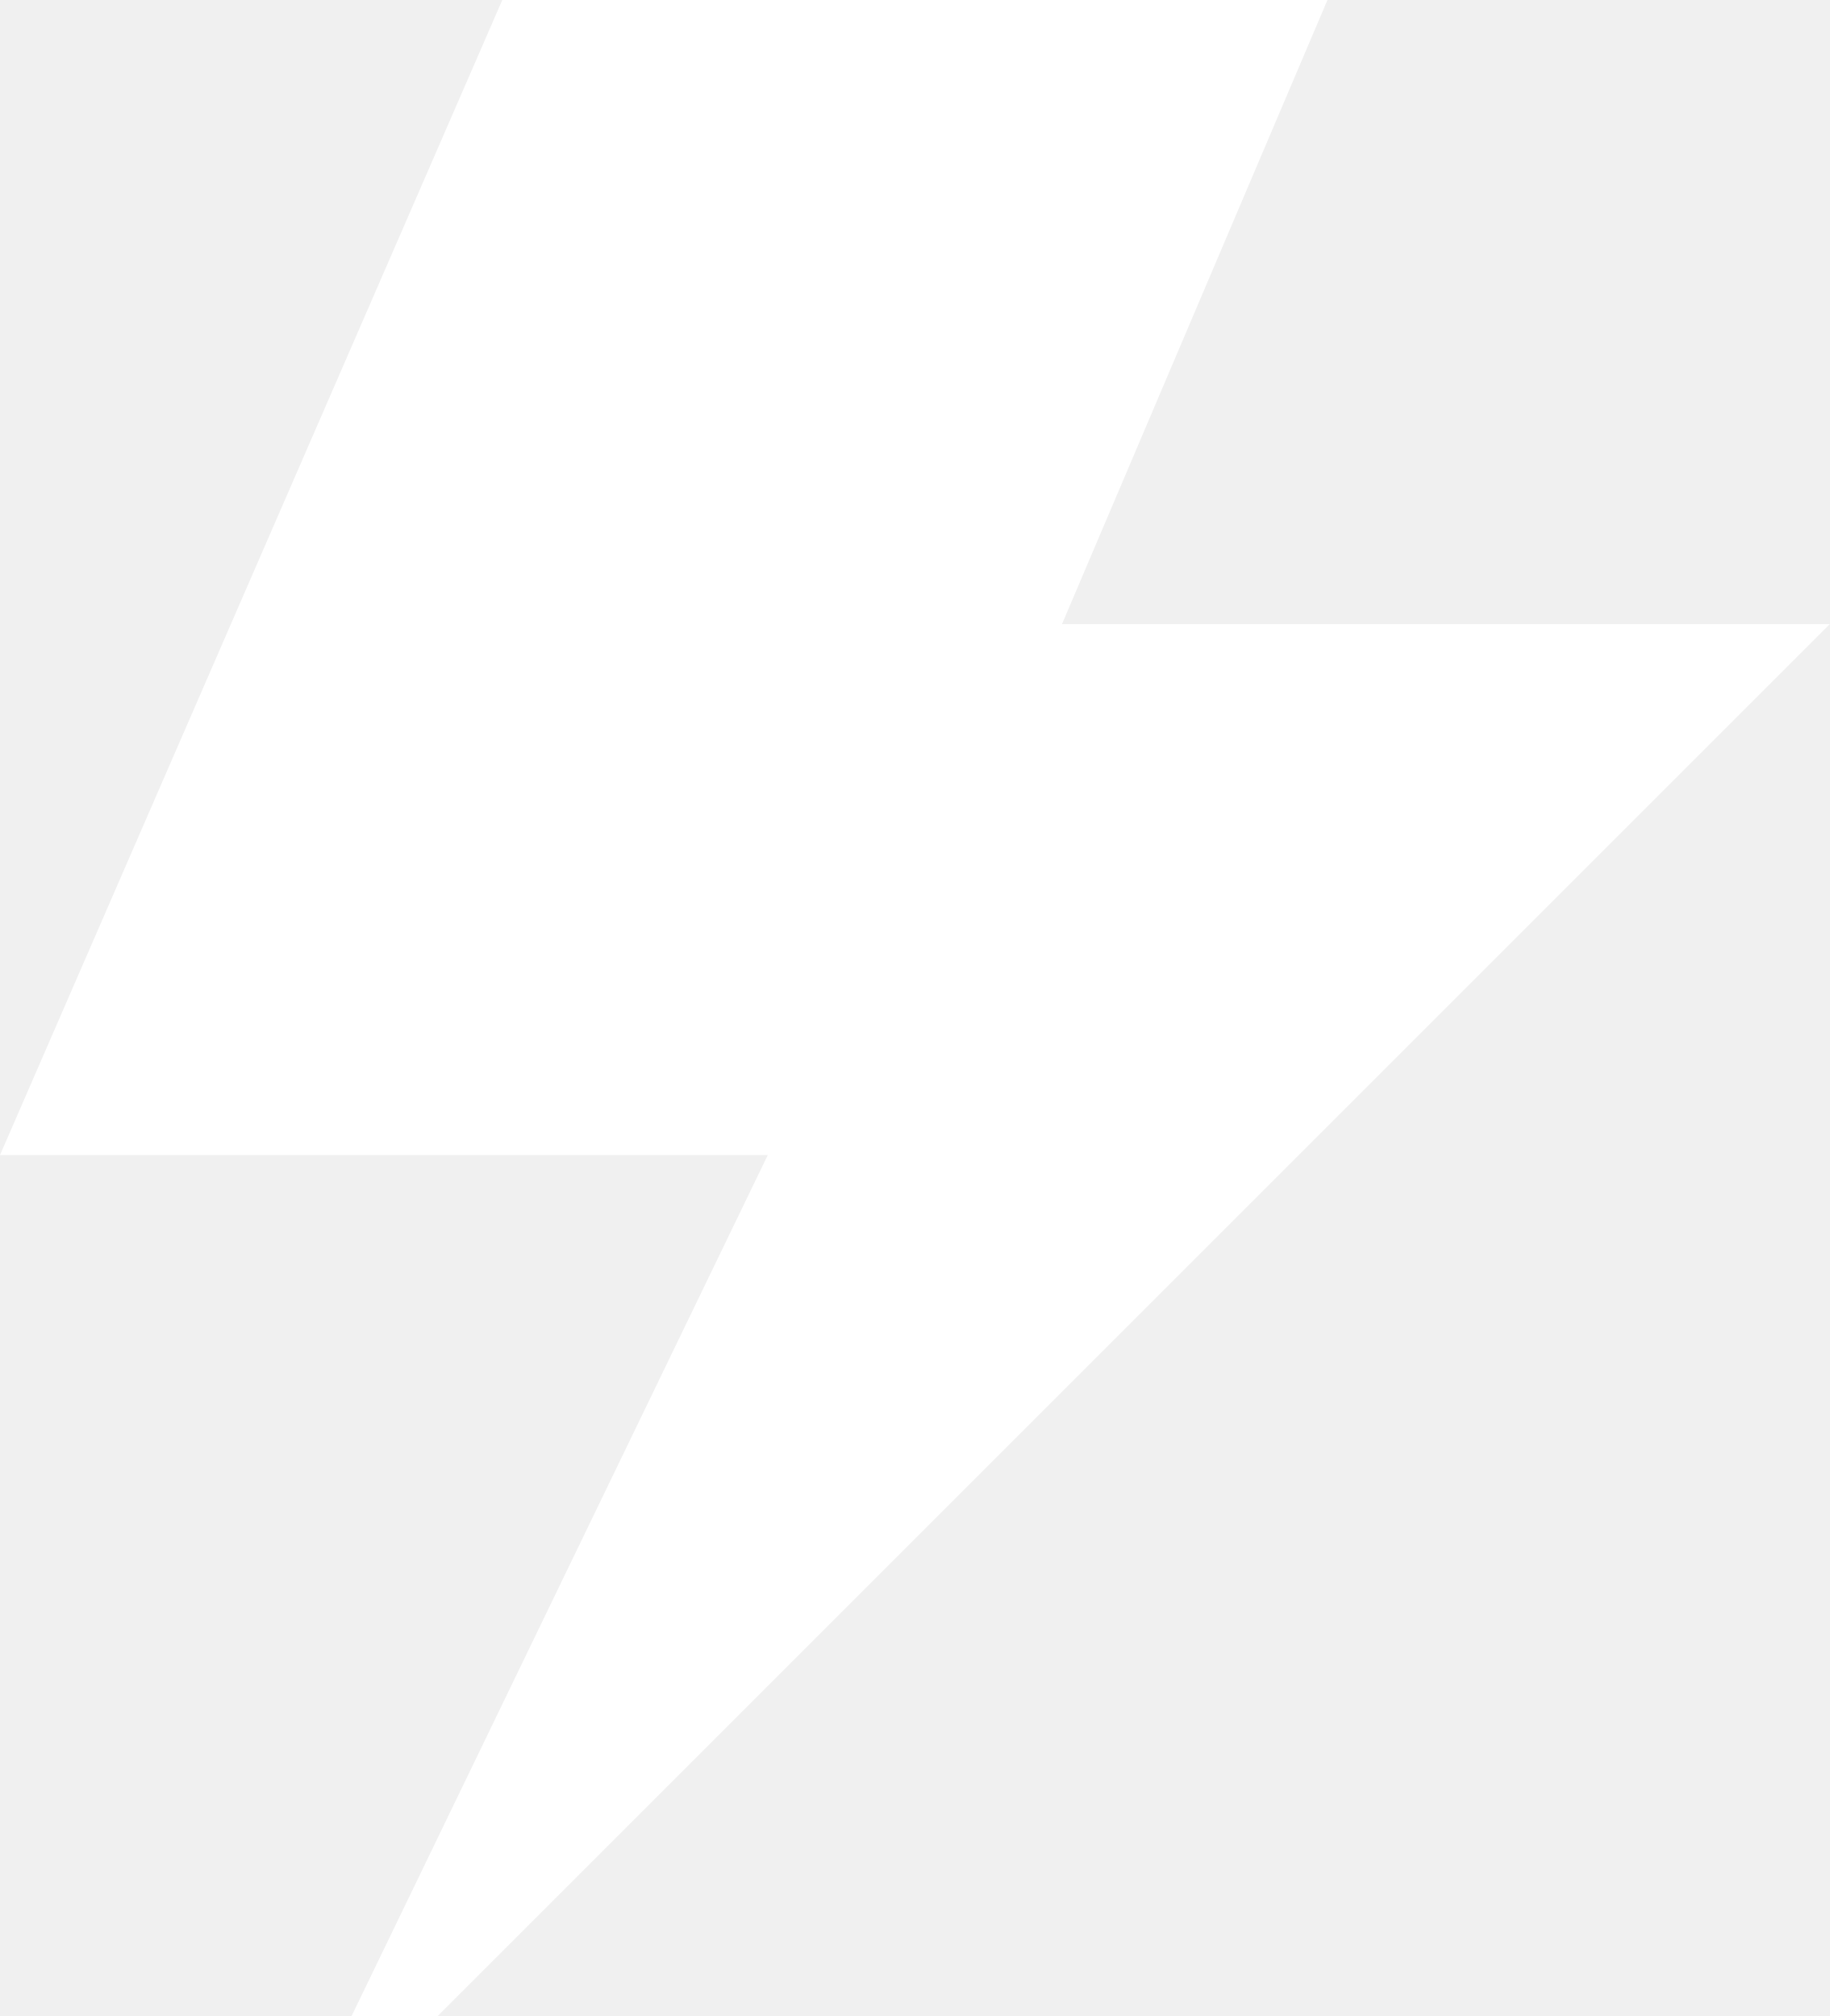
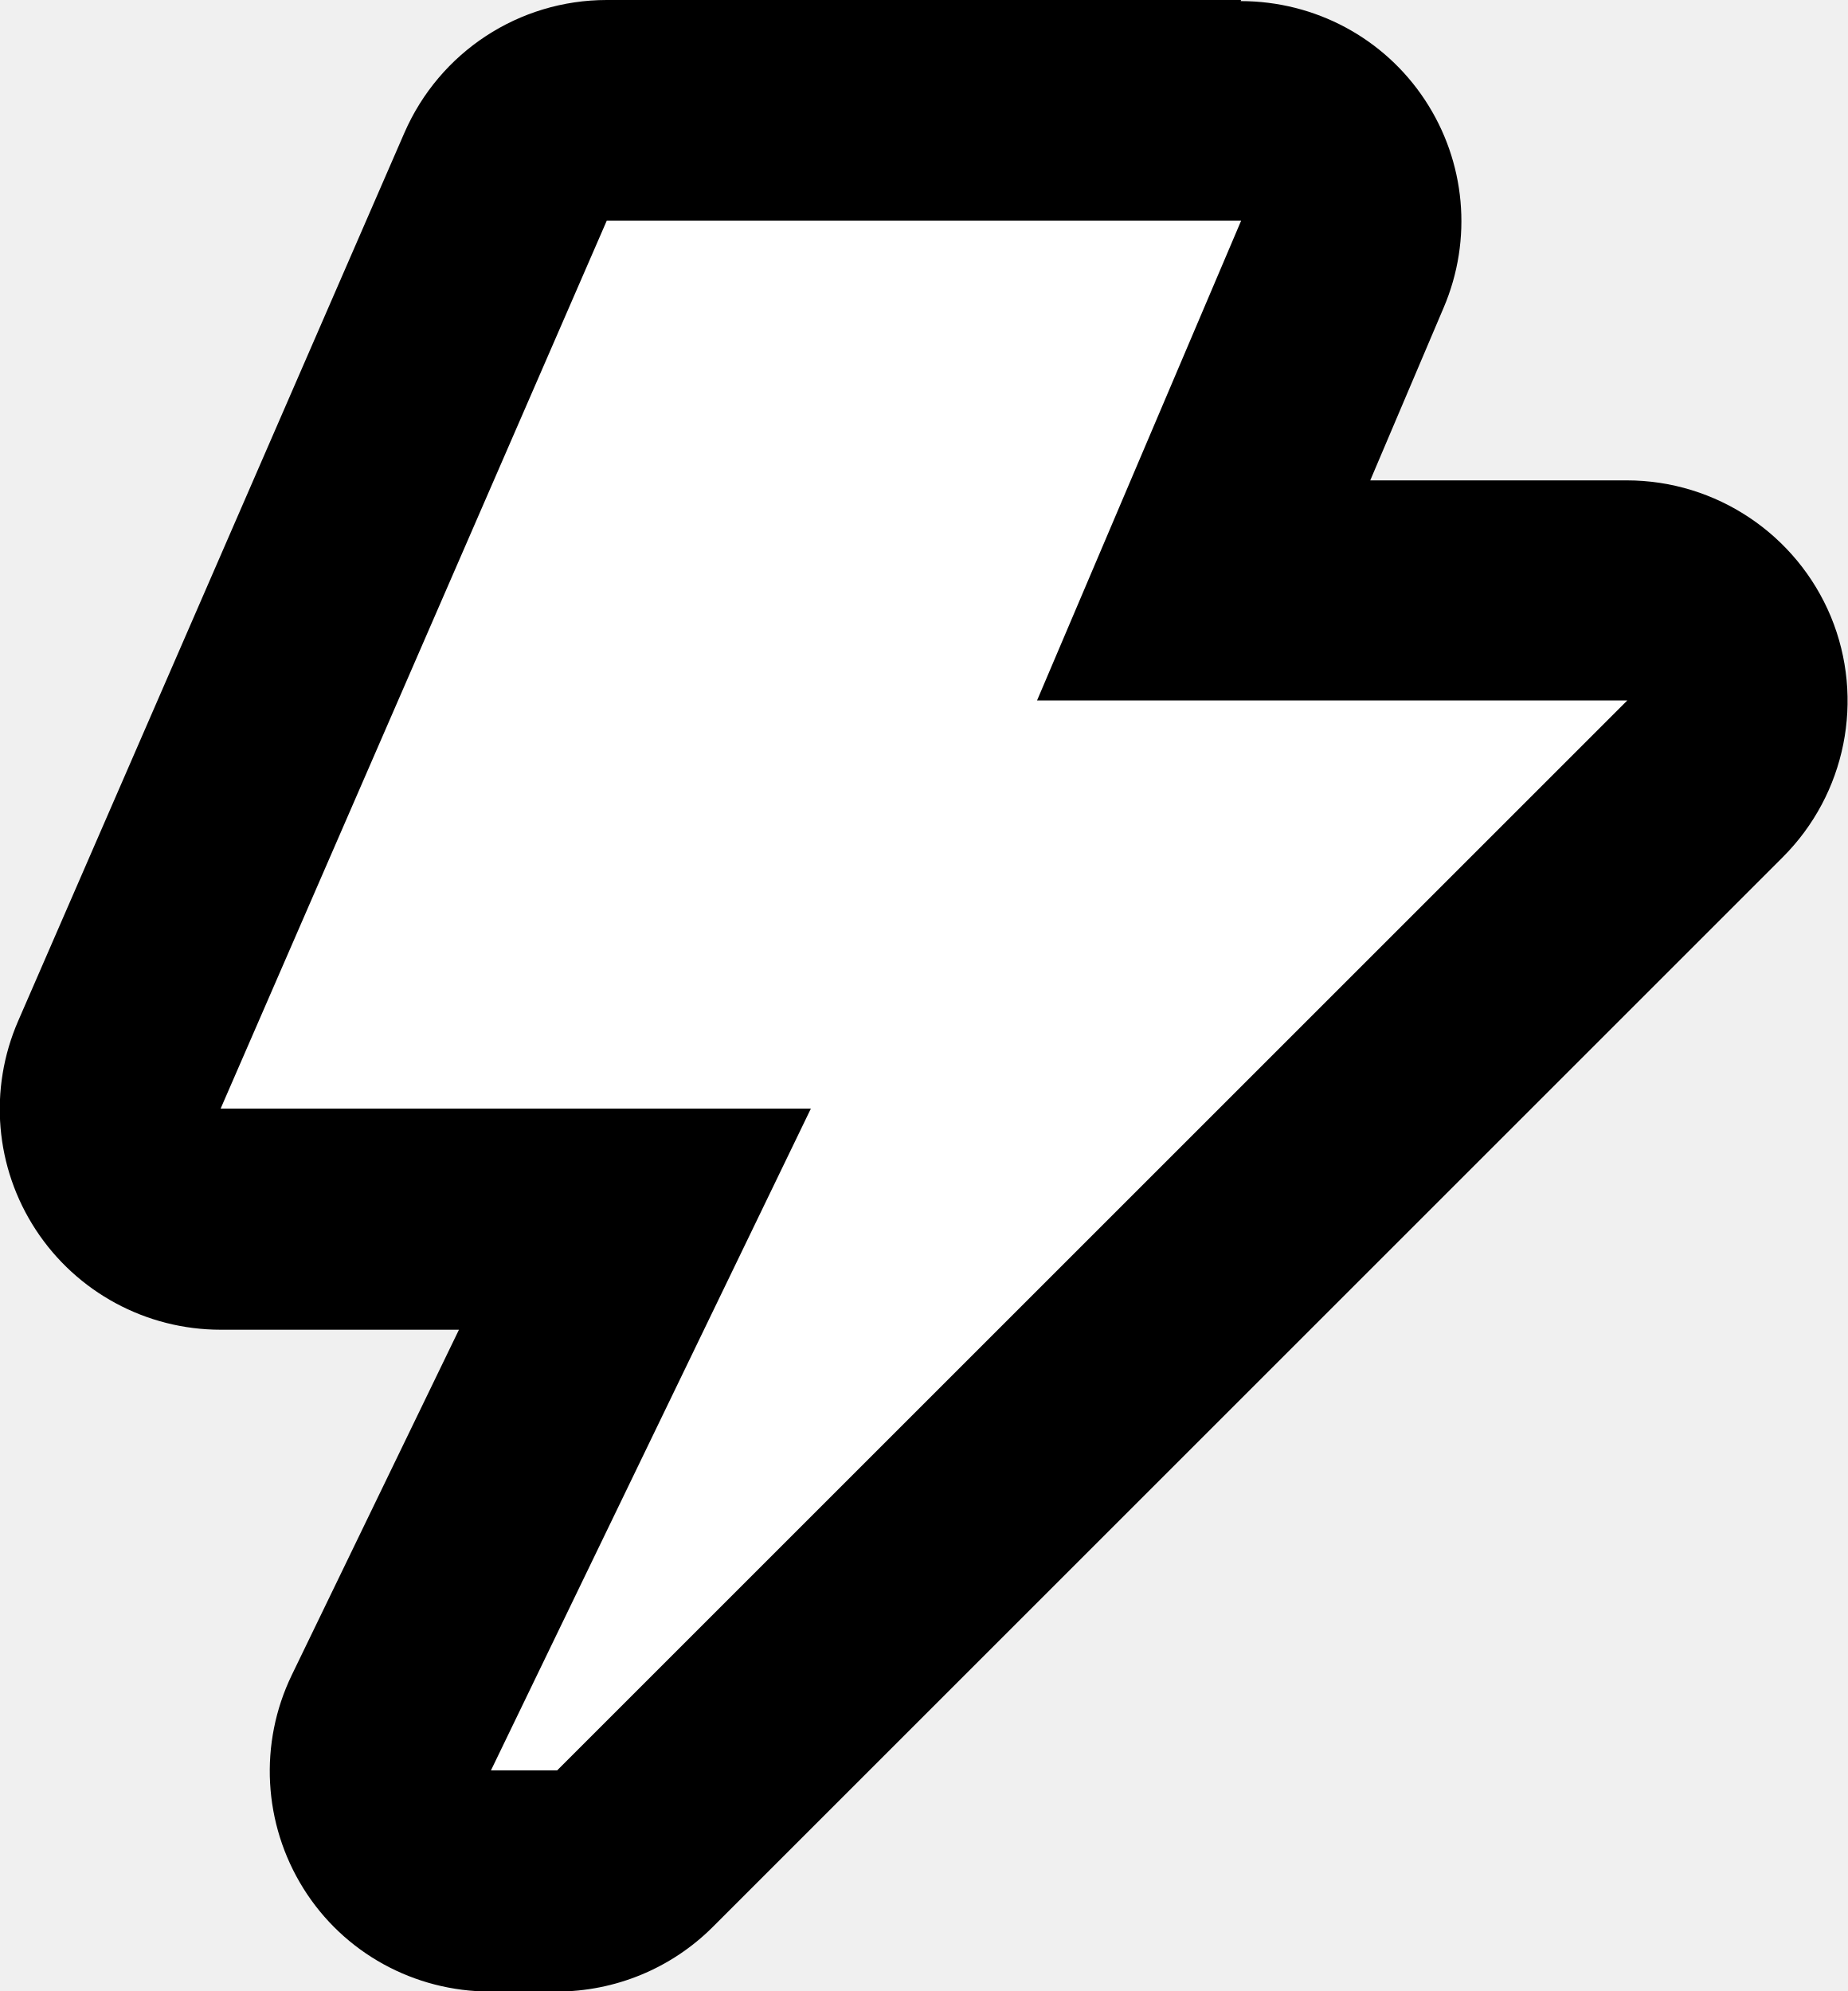
- <svg xmlns="http://www.w3.org/2000/svg" id="Layer_2" data-name="Layer 2" viewBox="0 0 25.5 28.1">
+ <svg xmlns="http://www.w3.org/2000/svg" id="Layer_2" data-name="Layer 2" viewBox="0 0 33.5 36.1">
  <defs>
    <style>
      .cls-1 {
        fill: #fff;
      }
    </style>
  </defs>
-   <g id="Layer_1-2" data-name="Layer 1">
-     <path class="cls-1" d="m18.5,0H7L0,16.1h10.7l-5.8,12h1.2L25.5,8.7h-10.7L18.5,0Z" />
+   <g id="Layer_1-2" data-name="Layer 1-2">
+     <g>
+       <path class="cls-1" d="m8.9,34.1c-.69,0-1.33-.35-1.69-.94s-.41-1.31-.11-1.93l4.41-9.13h-7.51c-.67,0-1.3-.34-1.67-.9s-.43-1.28-.16-1.89L9.17,3.2c.32-.73,1.04-1.2,1.83-1.2h11.5c.67,0,1.3.34,1.67.9.37.56.44,1.27.17,1.89l-2.52,5.92h7.68c.81,0,1.54.49,1.85,1.23.31.75.14,1.61-.43,2.18l-19.4,19.4c-.38.38-.88.59-1.41.59h-1.2Z" />
+       <path d="m22.5,4l-3.7,8.7h10.7l-19.4,19.4h-1.2l5.8-12H4L11,4h11.5m0-4h-11.5c-1.59,0-3.03.94-3.67,2.41L.33,18.51c-.54,1.24-.42,2.66.32,3.79.74,1.13,2,1.81,3.35,1.81h4.32l-3.03,6.26c-.6,1.24-.52,2.7.21,3.87.73,1.17,2.01,1.87,3.39,1.87h1.2c1.06,0,2.08-.42,2.83-1.17l19.4-19.4c1.14-1.14,1.49-2.86.87-4.36-.62-1.49-2.08-2.47-3.7-2.47h-4.65l1.33-3.13c.53-1.24.4-2.65-.34-3.77-.74-1.12-1.99-1.79-3.34-1.79h0Z" />
+     </g>
  </g>
</svg>
